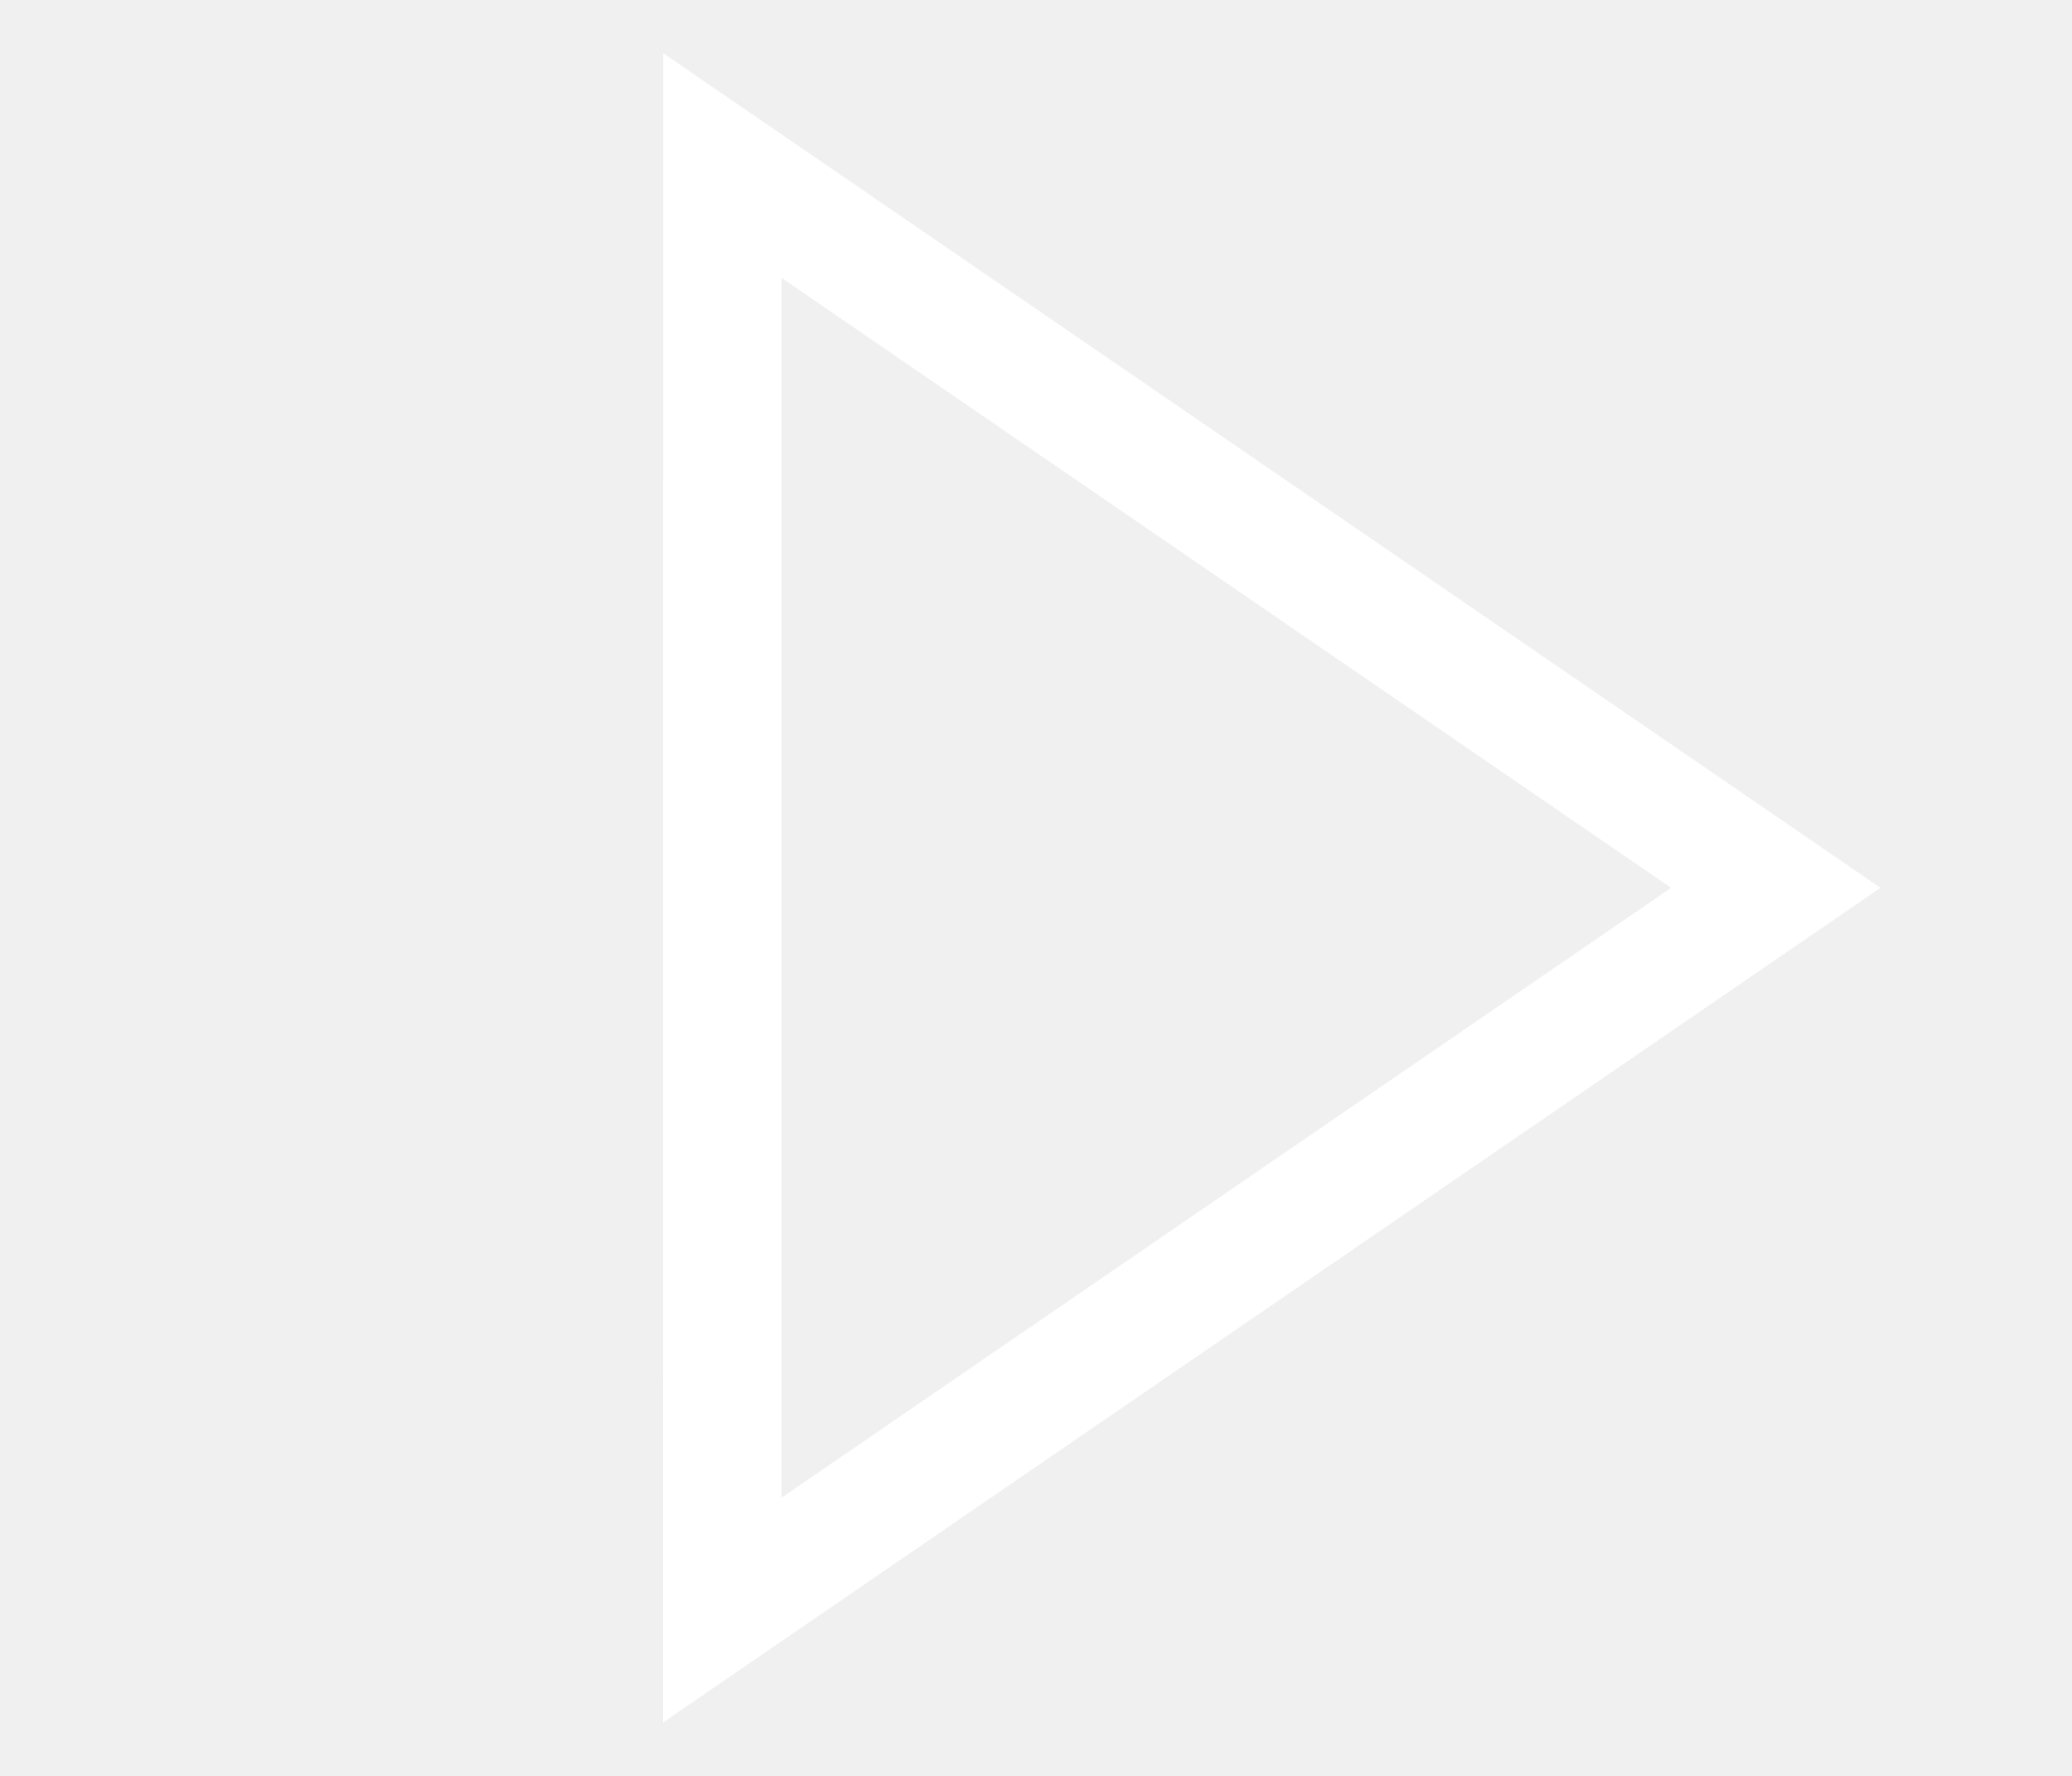
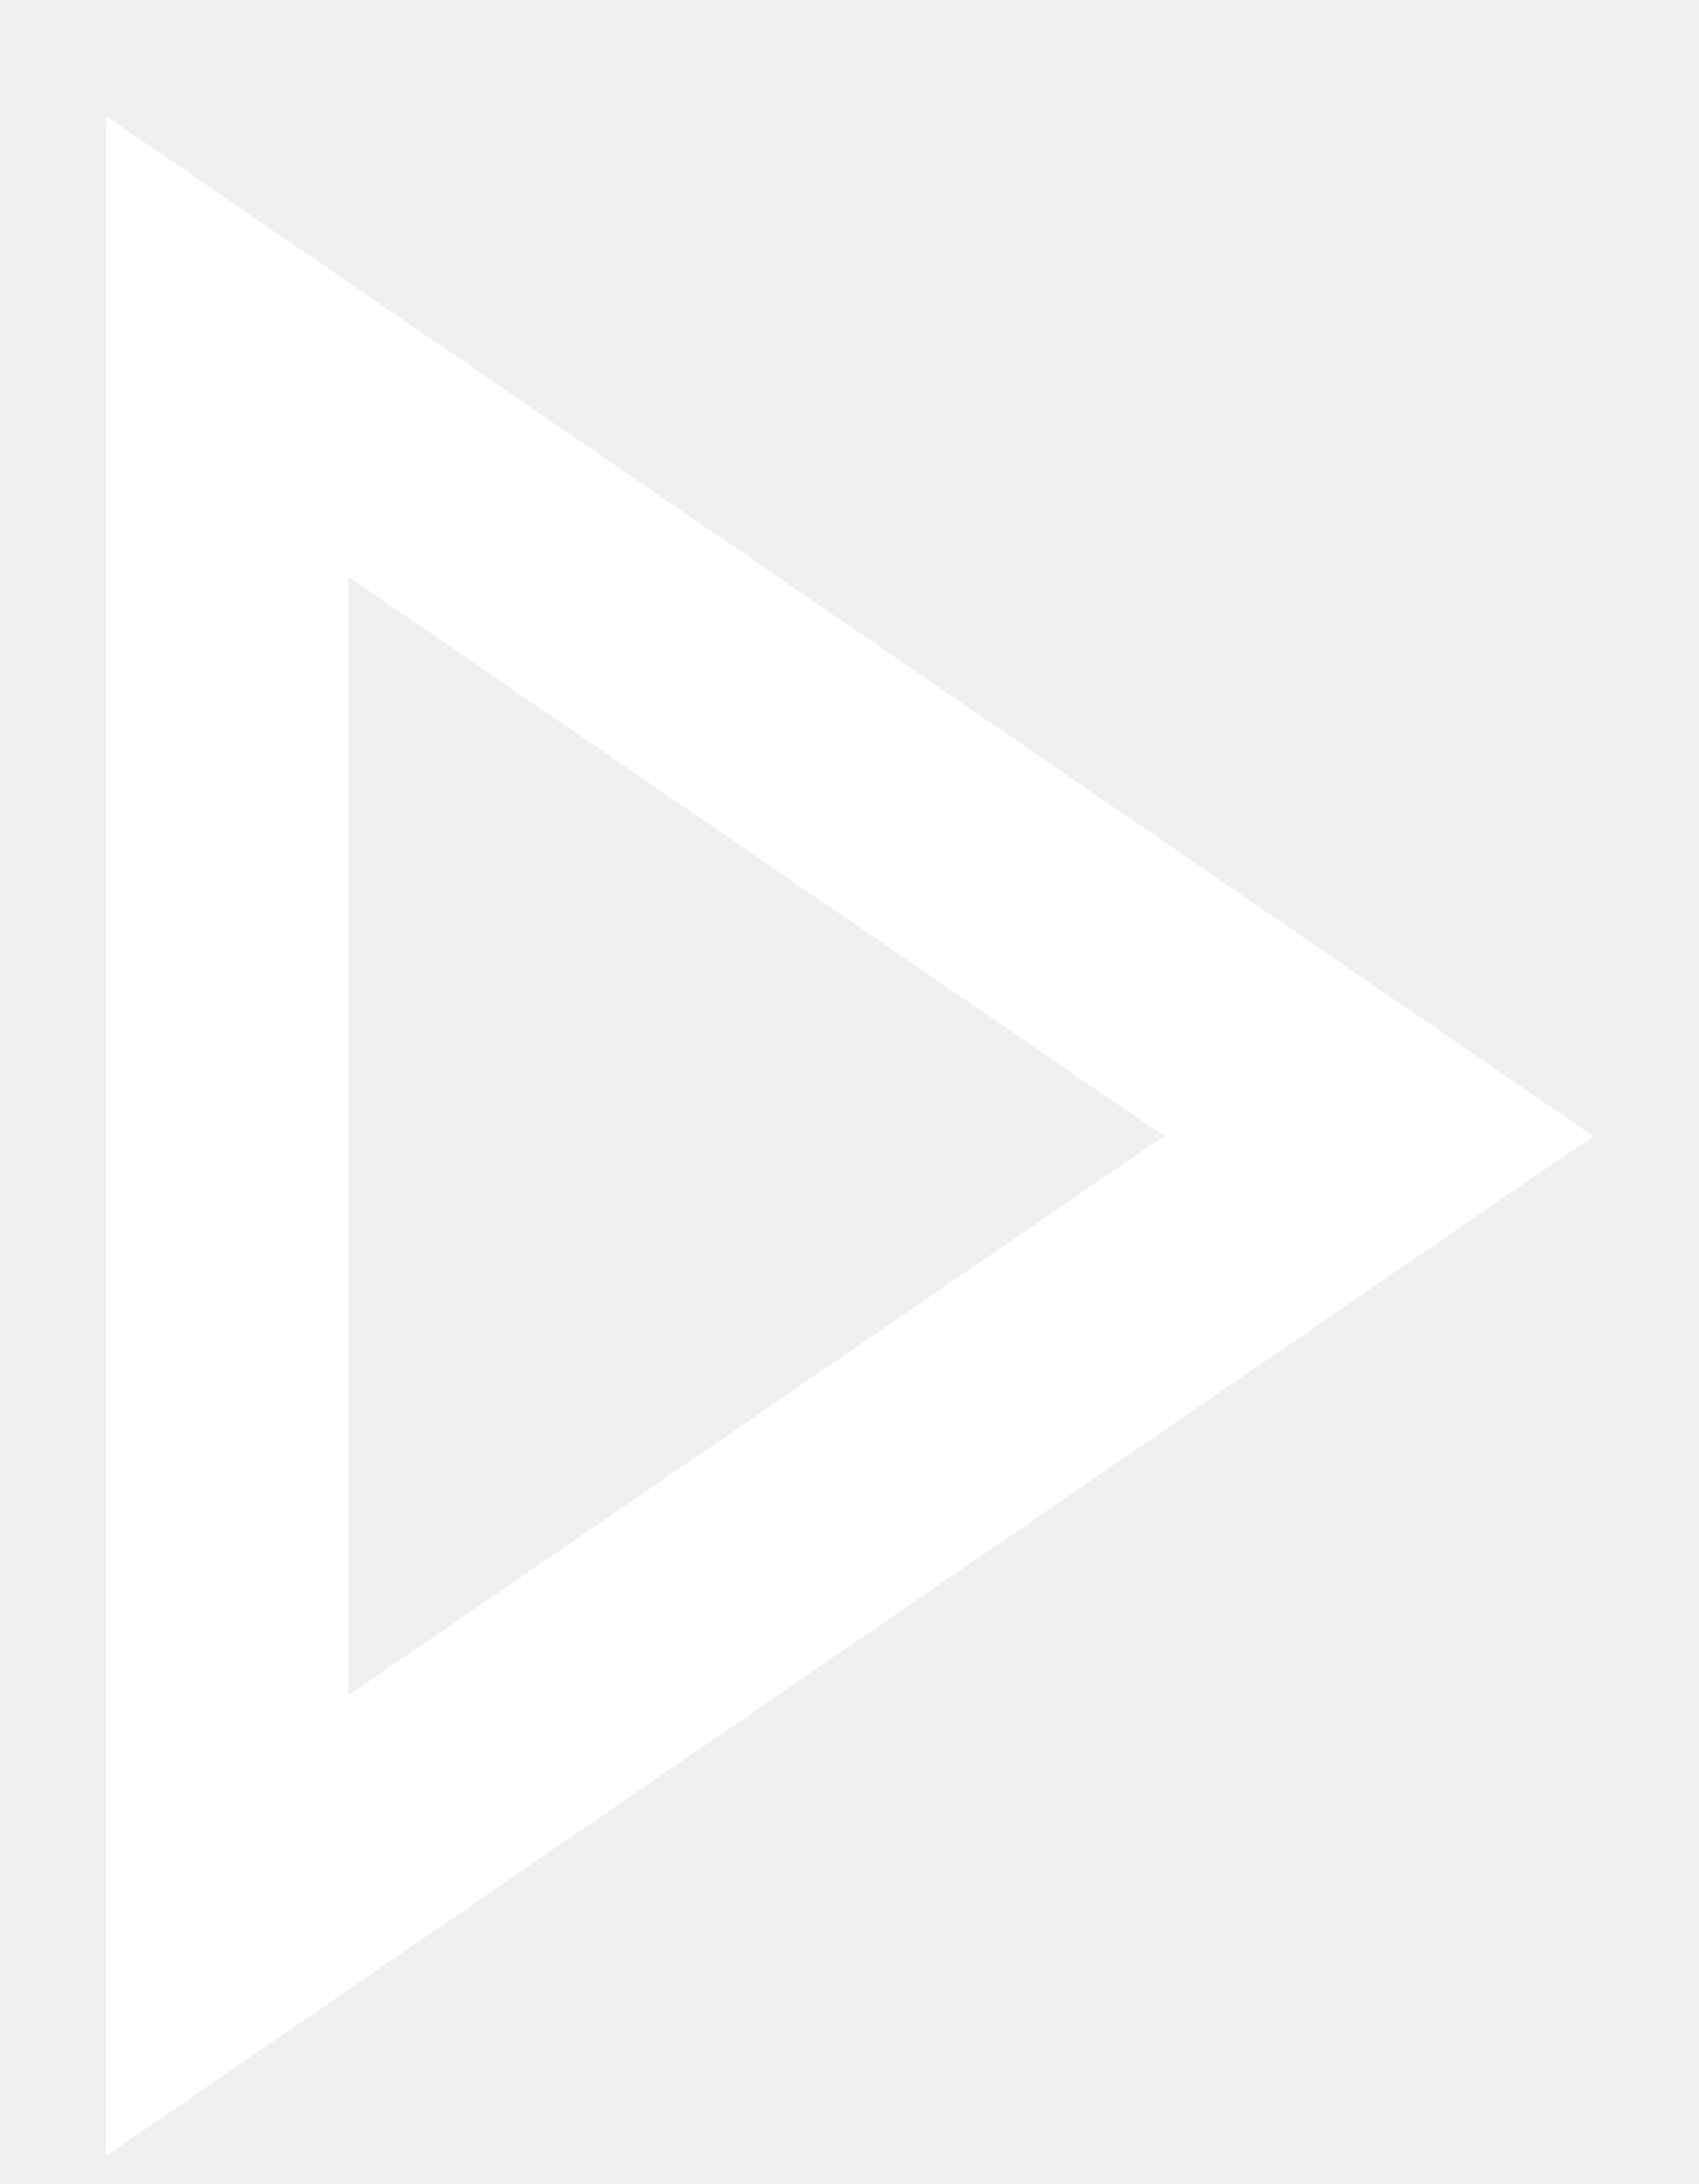
- <svg xmlns="http://www.w3.org/2000/svg" width="35" height="30" viewBox="0 0 35 30" fill="none">
-   <path d="M29.996 14.998L12.203 2.797L12.2 27.2L29.996 14.998Z" stroke="white" stroke-width="2" />
+ <svg xmlns="http://www.w3.org/2000/svg" width="14" height="18" viewBox="0 0 14 18" fill="none">
+   <path d="M11.363 9.363L1.874 2.856L1.872 15.871L11.363 9.363Z" stroke="white" stroke-width="2" />
</svg>
